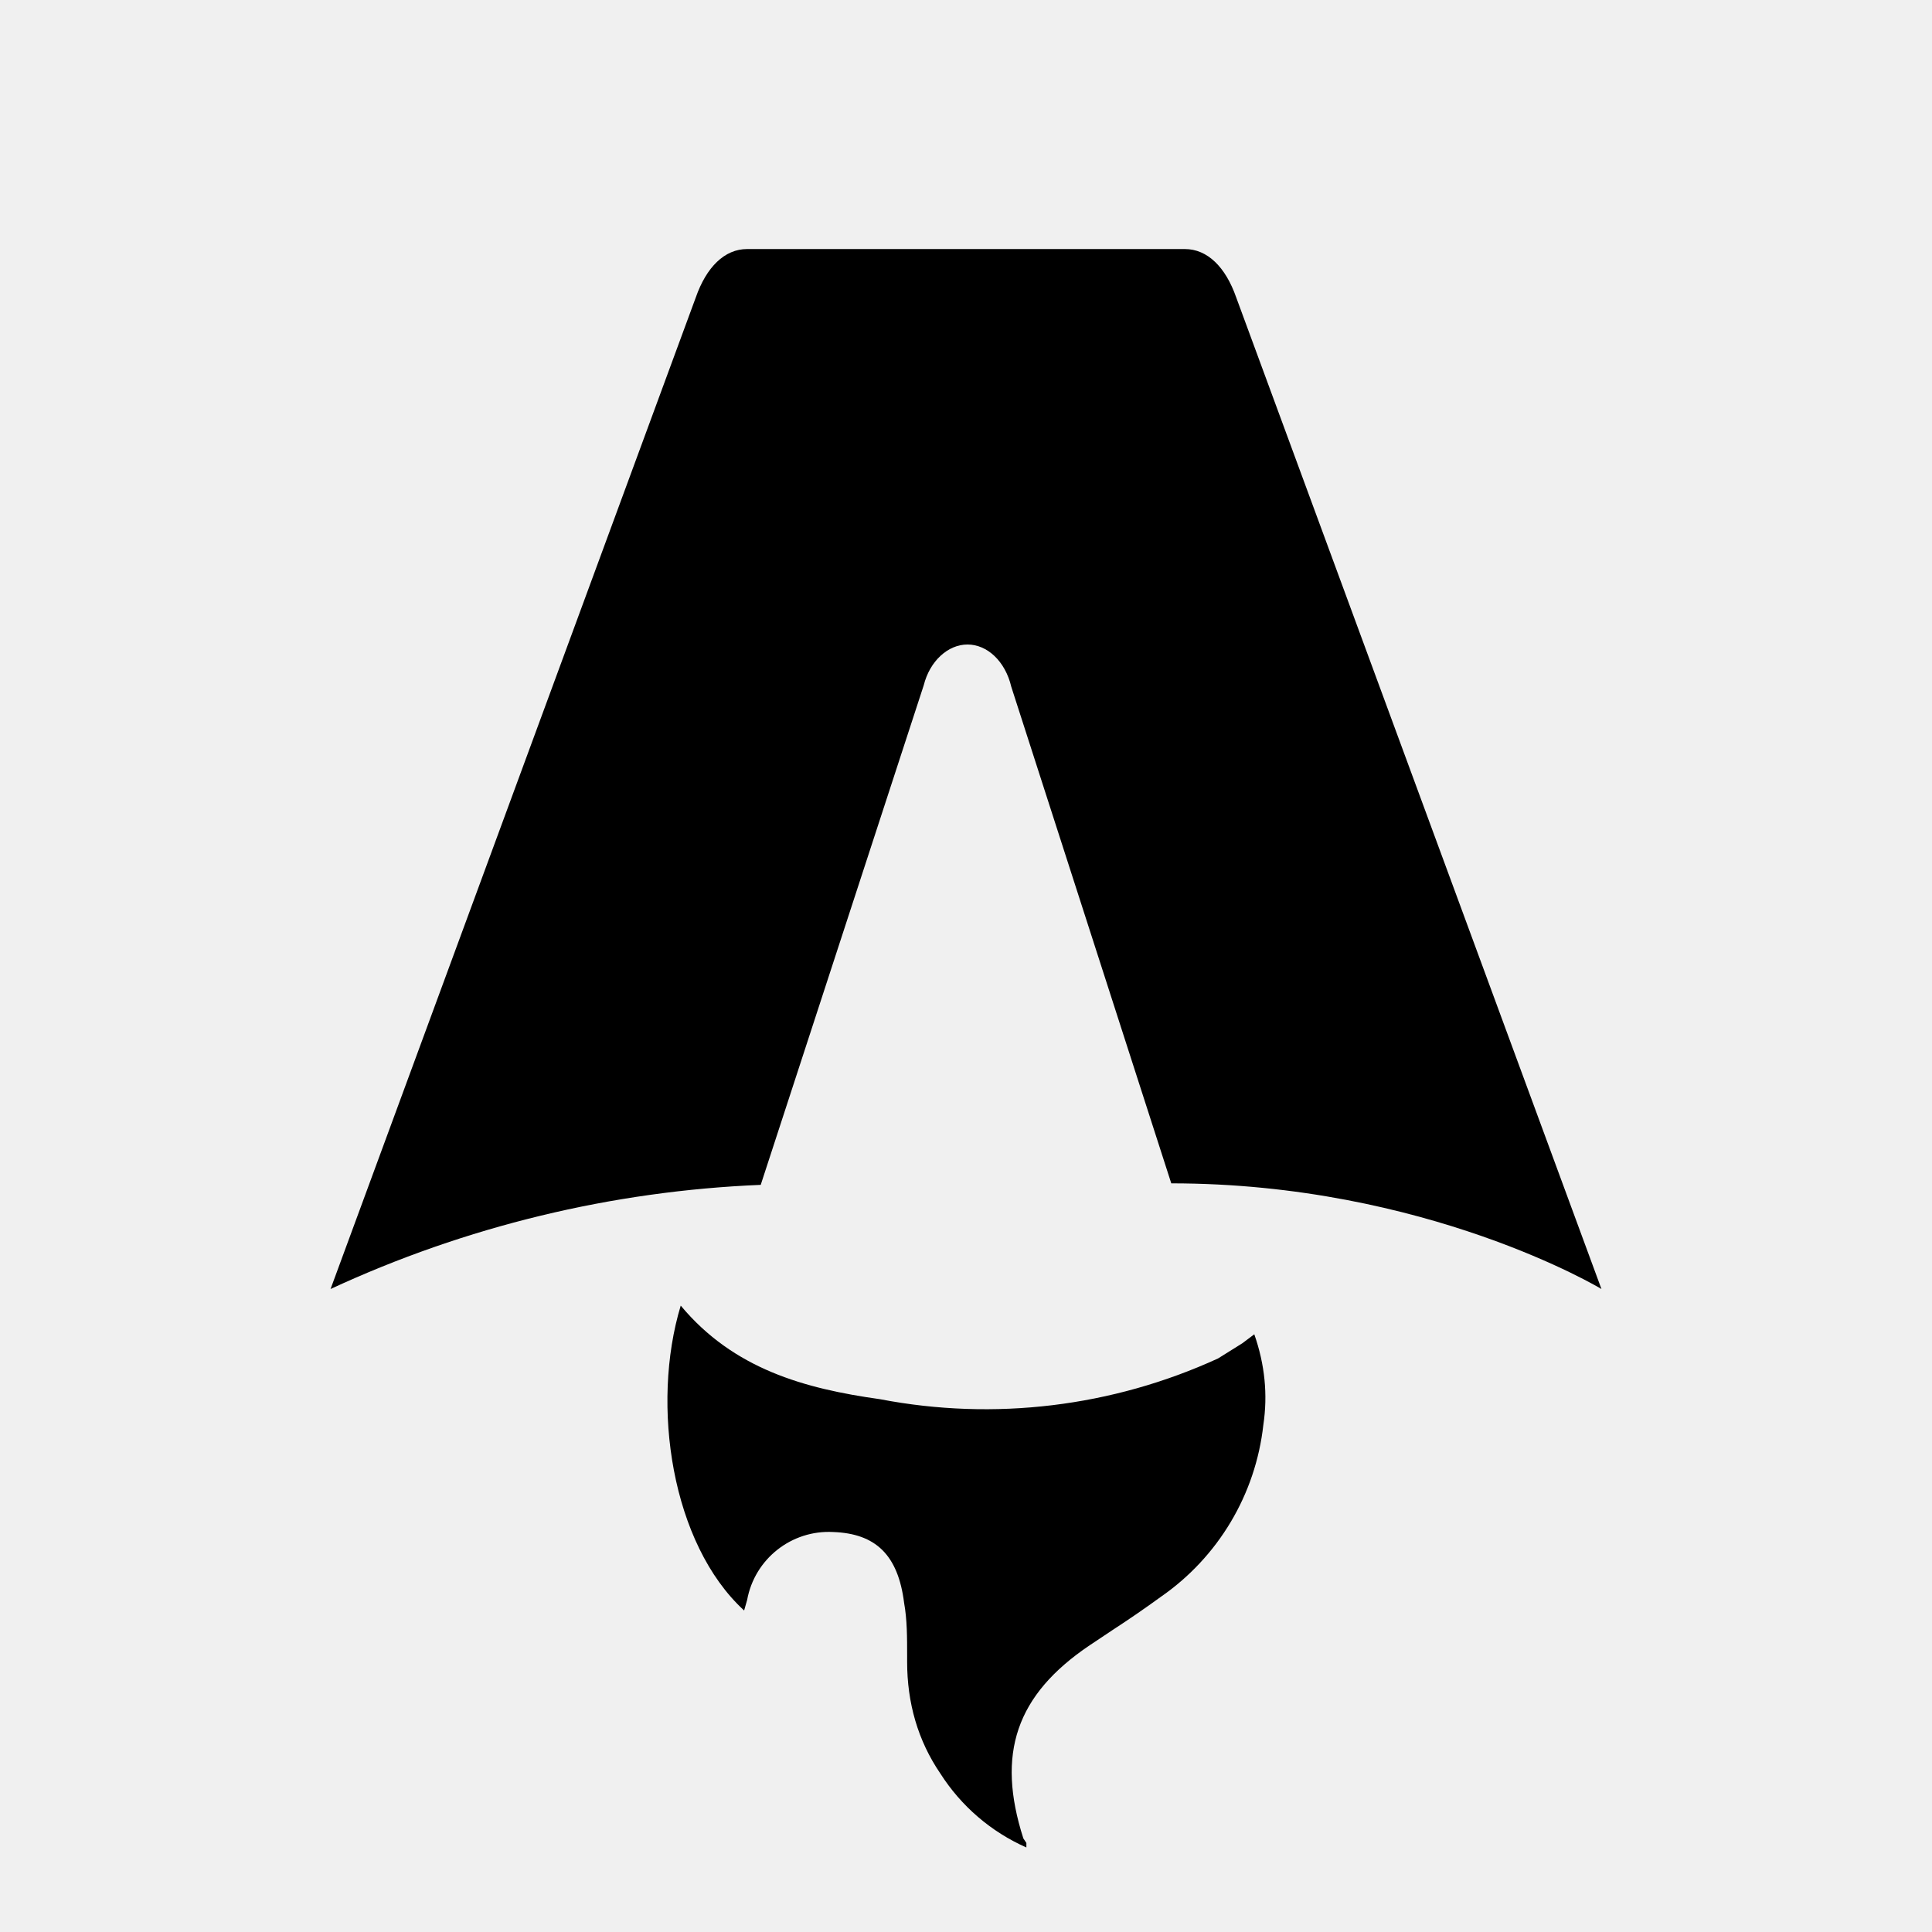
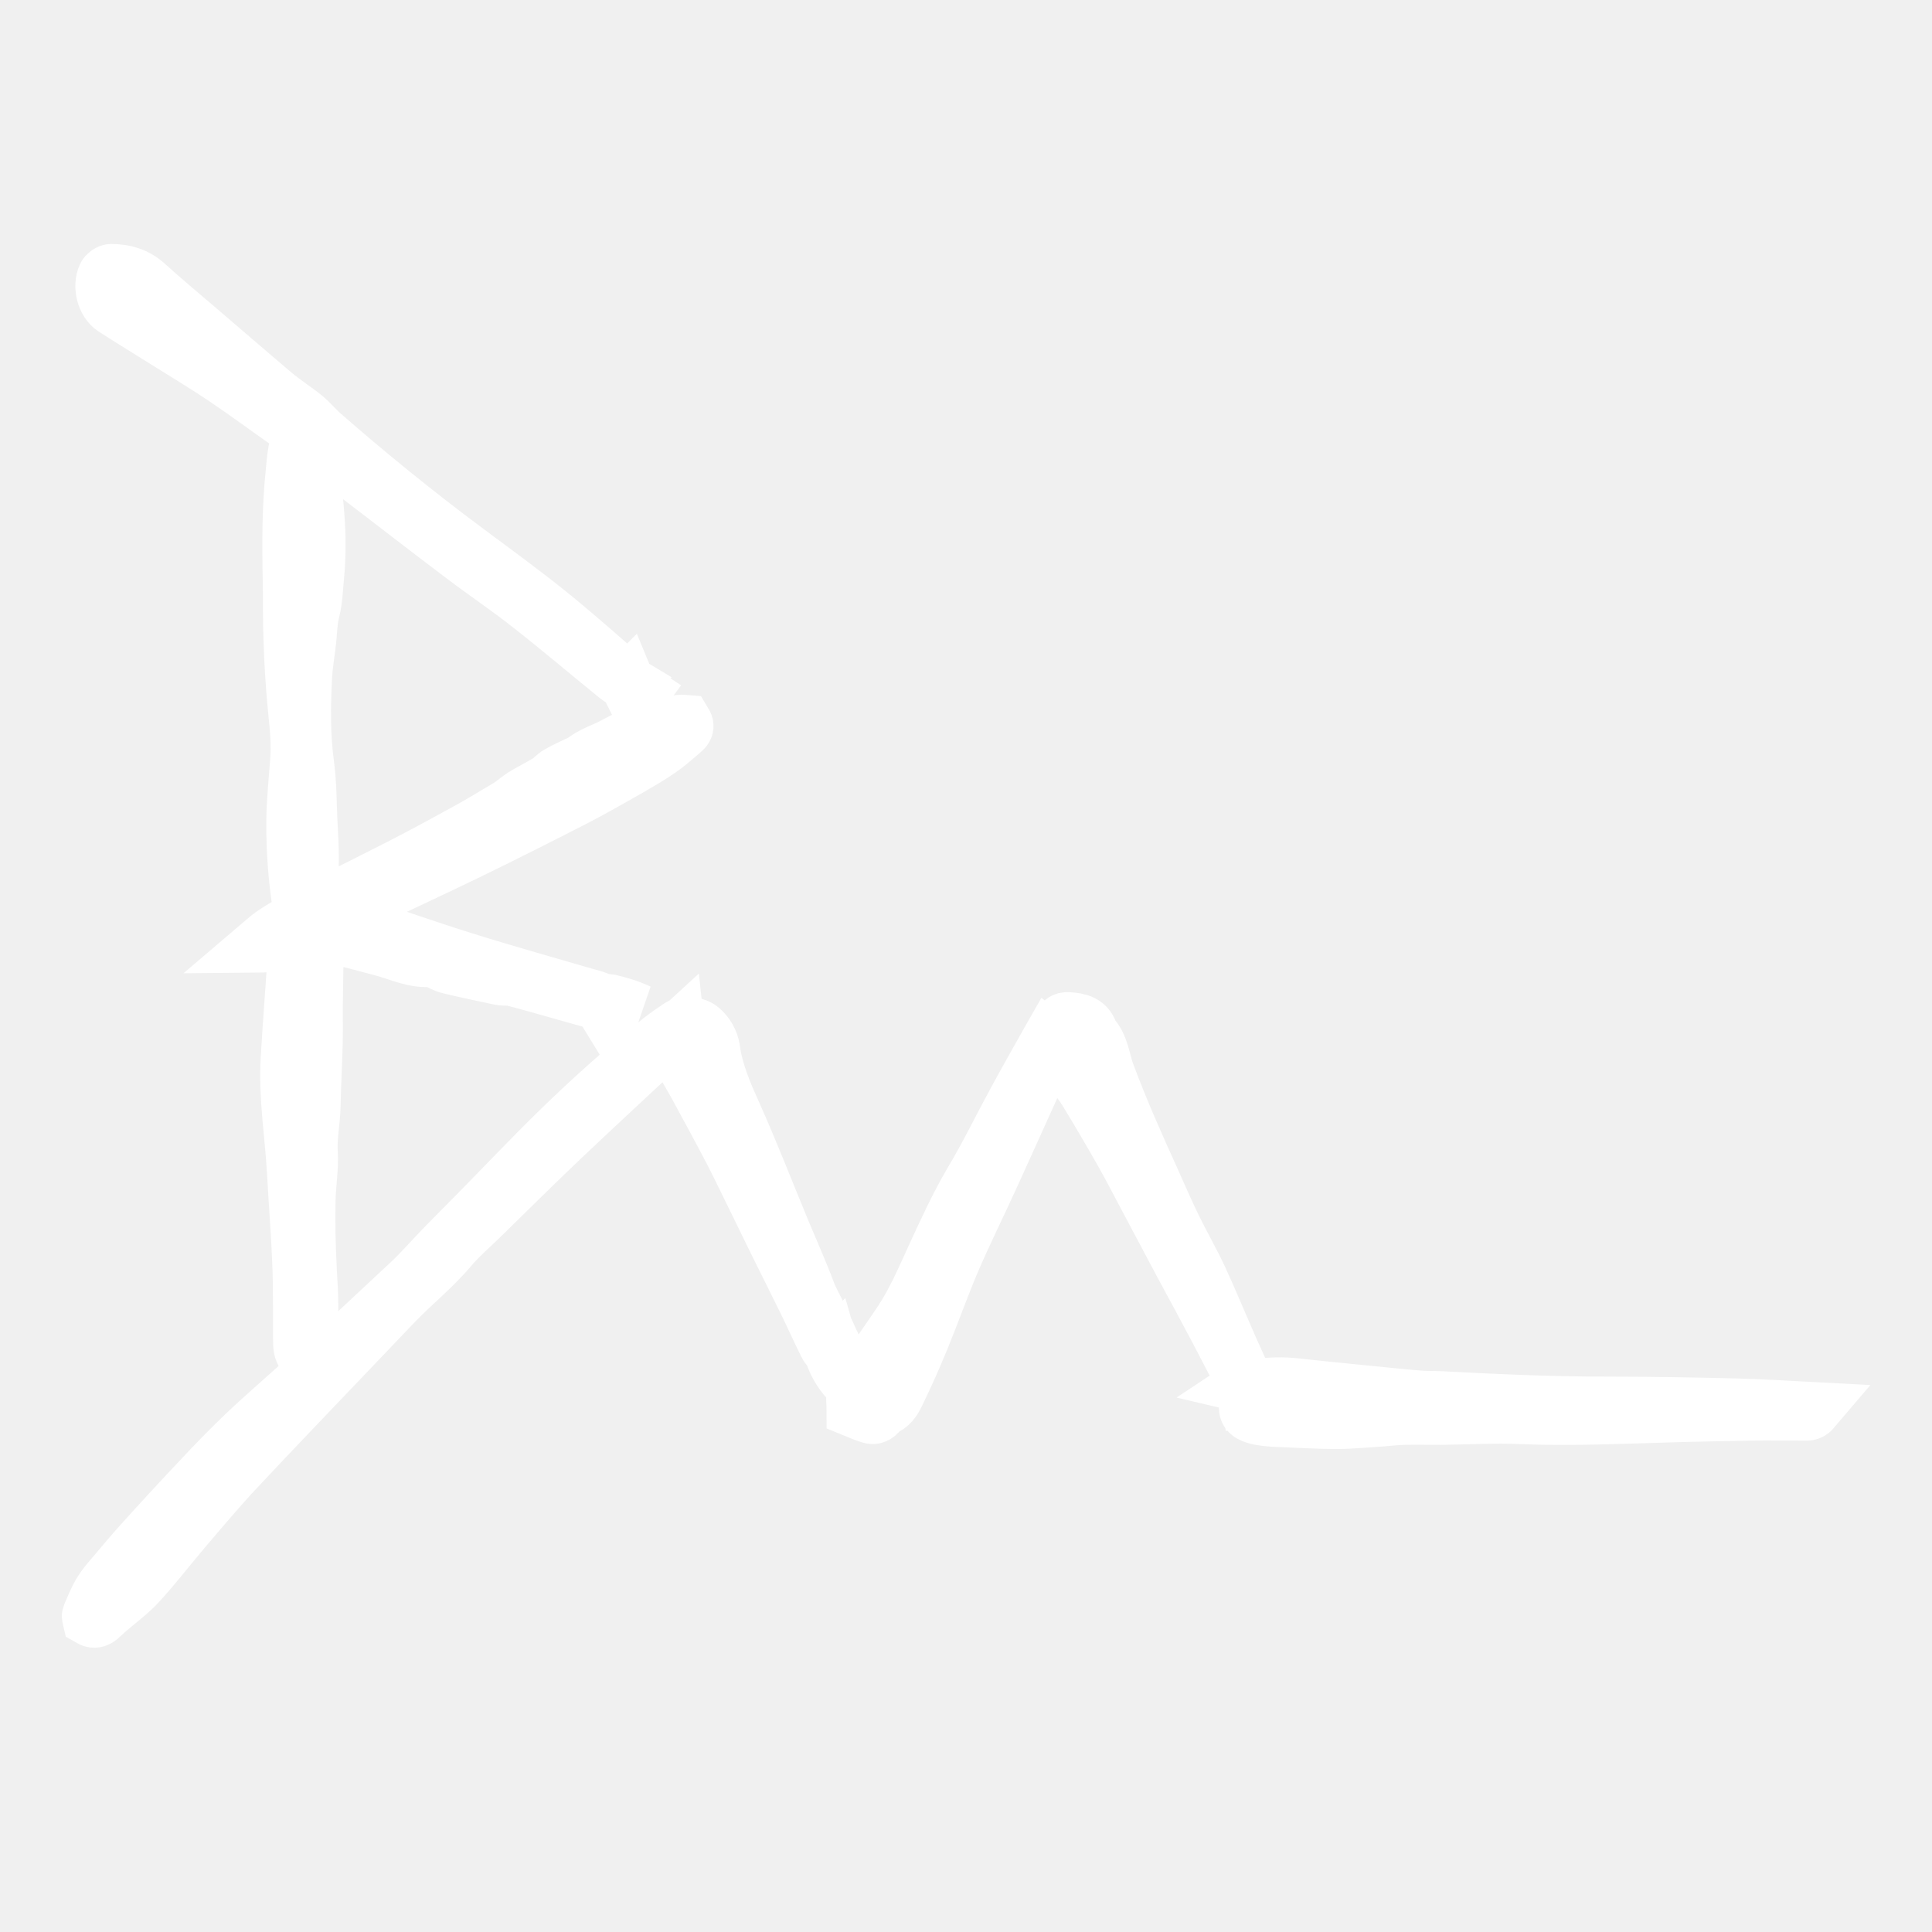
- <svg xmlns="http://www.w3.org/2000/svg" fill="none" viewBox="0 0 128 128">
-   <path d="M50.4 78.5a75.1 75.1 0 0 0-28.5 6.9l24.2-65.7c.7-2 1.9-3.2 3.4-3.2h29c1.5 0 2.7 1.2 3.4 3.2l24.2 65.7s-11.6-7-28.5-7L67 45.5c-.4-1.7-1.6-2.8-2.9-2.8-1.3 0-2.5 1.1-2.9 2.7L50.4 78.5Zm-1.1 28.2Zm-4.2-20.2c-2 6.6-.6 15.8 4.2 20.2a17.5 17.5 0 0 1 .2-.7 5.5 5.5 0 0 1 5.7-4.5c2.8.1 4.3 1.5 4.7 4.7.2 1.1.2 2.3.2 3.5v.4c0 2.7.7 5.2 2.2 7.4a13 13 0 0 0 5.7 4.9v-.3l-.2-.3c-1.8-5.6-.5-9.5 4.4-12.8l1.5-1a73 73 0 0 0 3.2-2.2 16 16 0 0 0 6.8-11.4c.3-2 .1-4-.6-6l-.8.6-1.6 1a37 37 0 0 1-22.4 2.7c-5-.7-9.7-2-13.2-6.2Z" />
-   <style>
-         path { fill: #000; }
-         @media (prefers-color-scheme: dark) {
-             path { fill: #FFF; }
-         }
-     </style>
+ <svg xmlns="http://www.w3.org/2000/svg" viewBox="0 0 32 32">
+   <defs>
+     <clipPath id="a" clipPathUnits="userSpaceOnUse">
+       <path d="M0 3000h3000V0H0Z" transform="translate(-1201.8 -1859.8)" />
+     </clipPath>
+   </defs>
+   <path d="m0 0 14-9.2-1.4-1.9C7.3-8.8 2.6-5.6.2.2L0 0m-25.6-307.3c3 .4 6 1.5 8.7 1 9.7-2.3 19.2-5.1 28.3-9.4l-37 8.4m221.7-334.6c2-1.3 5.2-2 6-3.8 3.7-7.6 6.7-15.5 10.3-24.2a68 68 0 0 0-16 28.3l-.3-.3M594-674.2c-9.6 18.6-19.1 37.3-28.9 55.8-10.8 20.5-22 40.9-33 61.4l-29 54.6c-9 16.7-17.5 33.6-26.8 50.1a2189.013 2189.013 0 0 1-34.8 59.3c-5 8.2-11.2 15.4-16.7 23.3-8.4 12.2-13.5 25-8.7 40.3 1.3 4.2 3.2 6.1 7.7 5.8 10-.6 19-2.4 21.8-14.2 10.3-10.2 10.8-24.6 15.5-37.1 13-35 28.2-69 43.5-102.8 6.8-15.2 13.4-30.4 20.7-45.4 8-16.4 17.2-32.3 24.9-48.8 10.3-22.4 19.7-45.2 29.6-67.7 4-9.1 8.3-18.1 12.3-27.2 1-2.4 1.1-5 1.6-7.6l.3.2M408.6-344.6l-11.4-25c-15.8-34.9-31.4-69.8-47.3-104.6-12.1-26.6-25.1-52.7-36.7-79.5-10.7-25-19.7-50.6-30-75.8-7.4-18-15.4-36-24-53.6-2.7-5.7-6.5-11.6-13.4-13.9-.3 0-.6-.2-.8-.4-3.1-3.4-5.6-8.3-11.2-6.6-5.5 1.6-10.8 4.1-15.5 6 0 6.3-1.1 11.5.3 15.9a67.4 67.4 0 0 0 8.7 16.5c11.6 17.3 23.8 34.4 35.4 51.7 13 19.4 22.1 40.9 31.8 62 11.5 25 22.9 50.1 37 73.9 14.7 24.6 27.1 50.4 40.8 75.5 10.1 18.7 20.6 37.2 31 55.7l2.5 4.4 2.8-2.2m185.1-329.8c3-.7 6.3-2.3 9.2-1.8a144 144 0 0 0 40.4 1c27.1-3 54.3-5.6 81.4-8.3 12.2-1.2 24.4-2.5 36.7-3.4 6.6-.5 13.3-.3 20-.6 52.4-2.8 105-5.2 157.6-5.2 42.2 0 84.5-.8 126.8-1.8 24-.6 47.8-2.2 73.1-3.5-3.4-4-6.7-3-9.5-3-16-.1-32 .2-48 0-28.2-.5-56.5-1-84.7-1.9-46-1.3-91.8-3.4-137.7-1.5-26 1.1-52-.4-77.9-.7-11.6 0-23.3.3-34.9 0-6.9-.1-13.7-1-20.6-1.5-14.5-.9-29-2.4-43.6-2.5-18.5 0-37 1.2-55.5 1.9-4 .1-8 .4-11.9.8-3.6.5-7.3.8-10.7 1.9-8.3 2.5-10.2 5.5-8.3 14 1.3 5.8 1.5 11.1-1.6 16.3zm-397.3 32.8c-1.8 2-4 3.7-5 6-6.8 13.7-13 27.6-19.7 41.3L142-534.4l-16.6 34c-8.4 17-16.5 34.1-25.2 51C89.3-428.5 78-407.8 66.7-387c-4.4 8.1-9.2 16-13.8 24.1-2.7 4.7-4.8 9.2-3.5 15 .8 3.7-.6 7.7-1.2 13.4-7.6-7-14.2-12.8-20.6-18.8-30.4-28.4-61-56.6-91.2-85.3-26.3-25-52-50.6-78-76-9.3-9-19.3-17.6-27.6-27.4-16.7-20-37.2-36-55-54.8l-44-46.1c-36-37.8-72.2-75.4-107.8-113.5-17.5-18.8-34-38.5-50.6-58-14.1-16.6-27.4-34-42.1-50-9-9.8-19.9-17.6-29.9-26.3l-6.6-6c-2.8-2.6-5.7-4.6-10.2-2-.2.9-.9 2.4-.5 3.3 3.2 7.3 6 14.7 10 21.5 3.6 6 8.1 11.3 12.6 16.5 9.6 11.4 19.2 22.8 29.2 33.8a3307.998 3307.998 0 0 0 54 58.5 1076.998 1076.998 0 0 0 43.2 44c19.3 18.3 39.6 35.6 59.2 53.5 33.39 30.595 66.59 61.396 99.6 92.4 11.4 10.7 21.5 22.6 32.4 33.7 10.2 10.5 20.6 20.8 30.8 31.2 26.4 26.8 52.3 54.2 79.2 80.5C-34.4-399.3-2-370.2 32.2-343c6 4.7 12.3 9 18.7 13.3 4.9 3.2 15.9 1.6 20.5-2.8A32.2 32.2 0 0 0 82-351.3c3-22.7 12-43 21.3-63.7 16-35.8 30.2-72.5 45.2-108.7 8.4-20.3 17.4-40.2 25.1-60.7 3-8.2 7.5-15.5 11.1-23.3 3.7-7.8 7.5-15.5 11-23.5 1.3-3.3 5-7 .4-10.7zm-222 334.3L-76.3-293c-11 3-21.8 6.2-32.8 9-4.1 1-8.6.3-12.8 1.1-16.2 3.4-32.5 6.8-48.6 10.7-4.7 1.1-9 3.8-13.5 5.8-1 .4-1.9 1.3-2.7 1.2-17.3-2.2-32.4 6-48.3 10-20.2 5.2-40.2 11.7-62.5 13.2-.4-3.5-1-6.9-1-10.3l-.9-58.8c0-11.9.2-23.8-.1-35.7-.5-19.6-1.6-39.1-2-58.7-.2-15.3-3.7-30.2-2.7-45.6.9-14.5-1.7-29.2-2.1-43.8-.6-23.2 0-46.5 1.2-69.7 1.5-24.6 3-49.2-2.3-73.6-.3-1.6-.6-3.3-1.1-4.8-.3-1-1-1.7-1.5-2.7-3.1 6.6-3.1 6.6-3.2 16.4-.2 24.3.2 48.6-.8 73-1.1 28.5-3.5 57-5 85.7-2 36.5-8.3 72.9-6.1 109.6 2 34.2 4.7 68.4 7 102.6.3 5.3 0 10.5 0 17.2-11.7-4-22-10.4-34.7-10.5 4 3.4 7.7 7 12 10 5.1 3.6 10.6 6.8 16 10.1 8.2 5 11.6 11.9 10.4 21.8a501.5 501.5 0 0 0-5.1 86.6c.8 15.3 2 30.6 3.3 45.8 1.6 17 0 33.8-1.8 50.7a985.695 985.695 0 0 0-4.4 68.7c-.8 18.6-.3 37.3-.7 55.9-.8 35.6-.8 71.1 3 106.6.8 8 1.3 16 3.5 23.7 2.9 10.2-1.4 16.3-9.2 21.7-20.1 14.1-40 28.8-60.3 42.5-18.1 12.2-36.8 23.4-55.3 35-17.2 10.8-34.5 21.3-51.5 32.3-8.9 5.7-12.8 21-8.2 31 .9 2 3.8 4.1 5.8 4.1 12.6 0 23.8-3.1 33.7-12 17-15.5 34.7-30 52.1-45 23.8-20.3 47.4-40.9 71.3-61 9.1-7.6 19.3-14 28.5-21.5 5.8-4.7 10.7-10.8 16.3-15.8 44.4-38.8 90.1-76 137.4-111.2 27-20.1 54.2-39.9 80.4-60.9C-51 47.6-27.3 26.5-3.4 5.8-1.8 4.4-1 2 0 0l.2.2c-3.3 2-7 3.7-10 6.2C-37.7 29-65 52.3-93.3 74.4c-21.1 16.7-43.6 31.7-65 48-33.8 25.4-67 51.4-100.7 77-13.1 10-26.7 19.5-40.1 29.2-1 .8-2.3 1-4.9 2.2 0-3.8-.2-6.7 0-9.5 2.3-23 5.4-46.1 6.7-69.2 1-17.2.7-34.6-1-51.6-1-10.3-1.2-20.7-3.8-31-2.6-9.9-2.6-20.4-3.8-30.6-1.2-10.6-3.1-21.1-3.7-31.7-1.5-28.9-2-57.6 2-86.5 2.4-18 2.2-36.4 3.1-54.6.6-11.5 1.3-23 1.3-34.5 0-12-.7-23.9-1-35.8 0-1.7-.4-3.4-.2-5 .3-2.5.6-6.7 1.8-7 2.3-.7 5.6.2 8 1.4 26.2 13 52.3 26 78.3 39.3 21 10.8 41.7 22 62.4 33.4 13.6 7.5 27 15.6 40.3 23.6 5 3.1 9.4 7.3 14.4 10.4 7.6 4.6 15.7 8.5 23.3 13.2 3.7 2.2 6.5 5.8 10.2 8 6 3.4 12.4 6.2 18.7 9.3 1.2.6 2.8.6 3.7 1.4 9.2 8 21 11.1 31.4 16.8A184.9 184.9 0 0 0 51-38c1.5.2 3.2-.1 4.5-.2 2.8-4.6-.6-7-2.8-8.9-7-6-14-12.3-21.7-17.5-9.2-6.4-19-12-28.8-17.7-17-9.6-33.9-19.4-51.3-28.4-34.9-17.9-70-35.6-105.2-52.7-37.2-18-74.7-35.3-112-53-4.2-1.9-8.2-4-14.4-7 5.2-2.2 8.4-3.8 11.7-4.9 37.2-12.5 74.3-25.6 111.7-37.3 39.3-12.4 79-23.4 118.6-35 3.6-1 7.2-1.8 10.5-3.2 1.2-.4 1.8-2.3 2.6-3.6z" clip-path="url(#a)" transform="matrix(.01725 0 0 -.01725 10.384 11.31)" style="stroke:#fff;stroke-width:53.145;stroke-dasharray:none;stroke-opacity:1" />
</svg>
